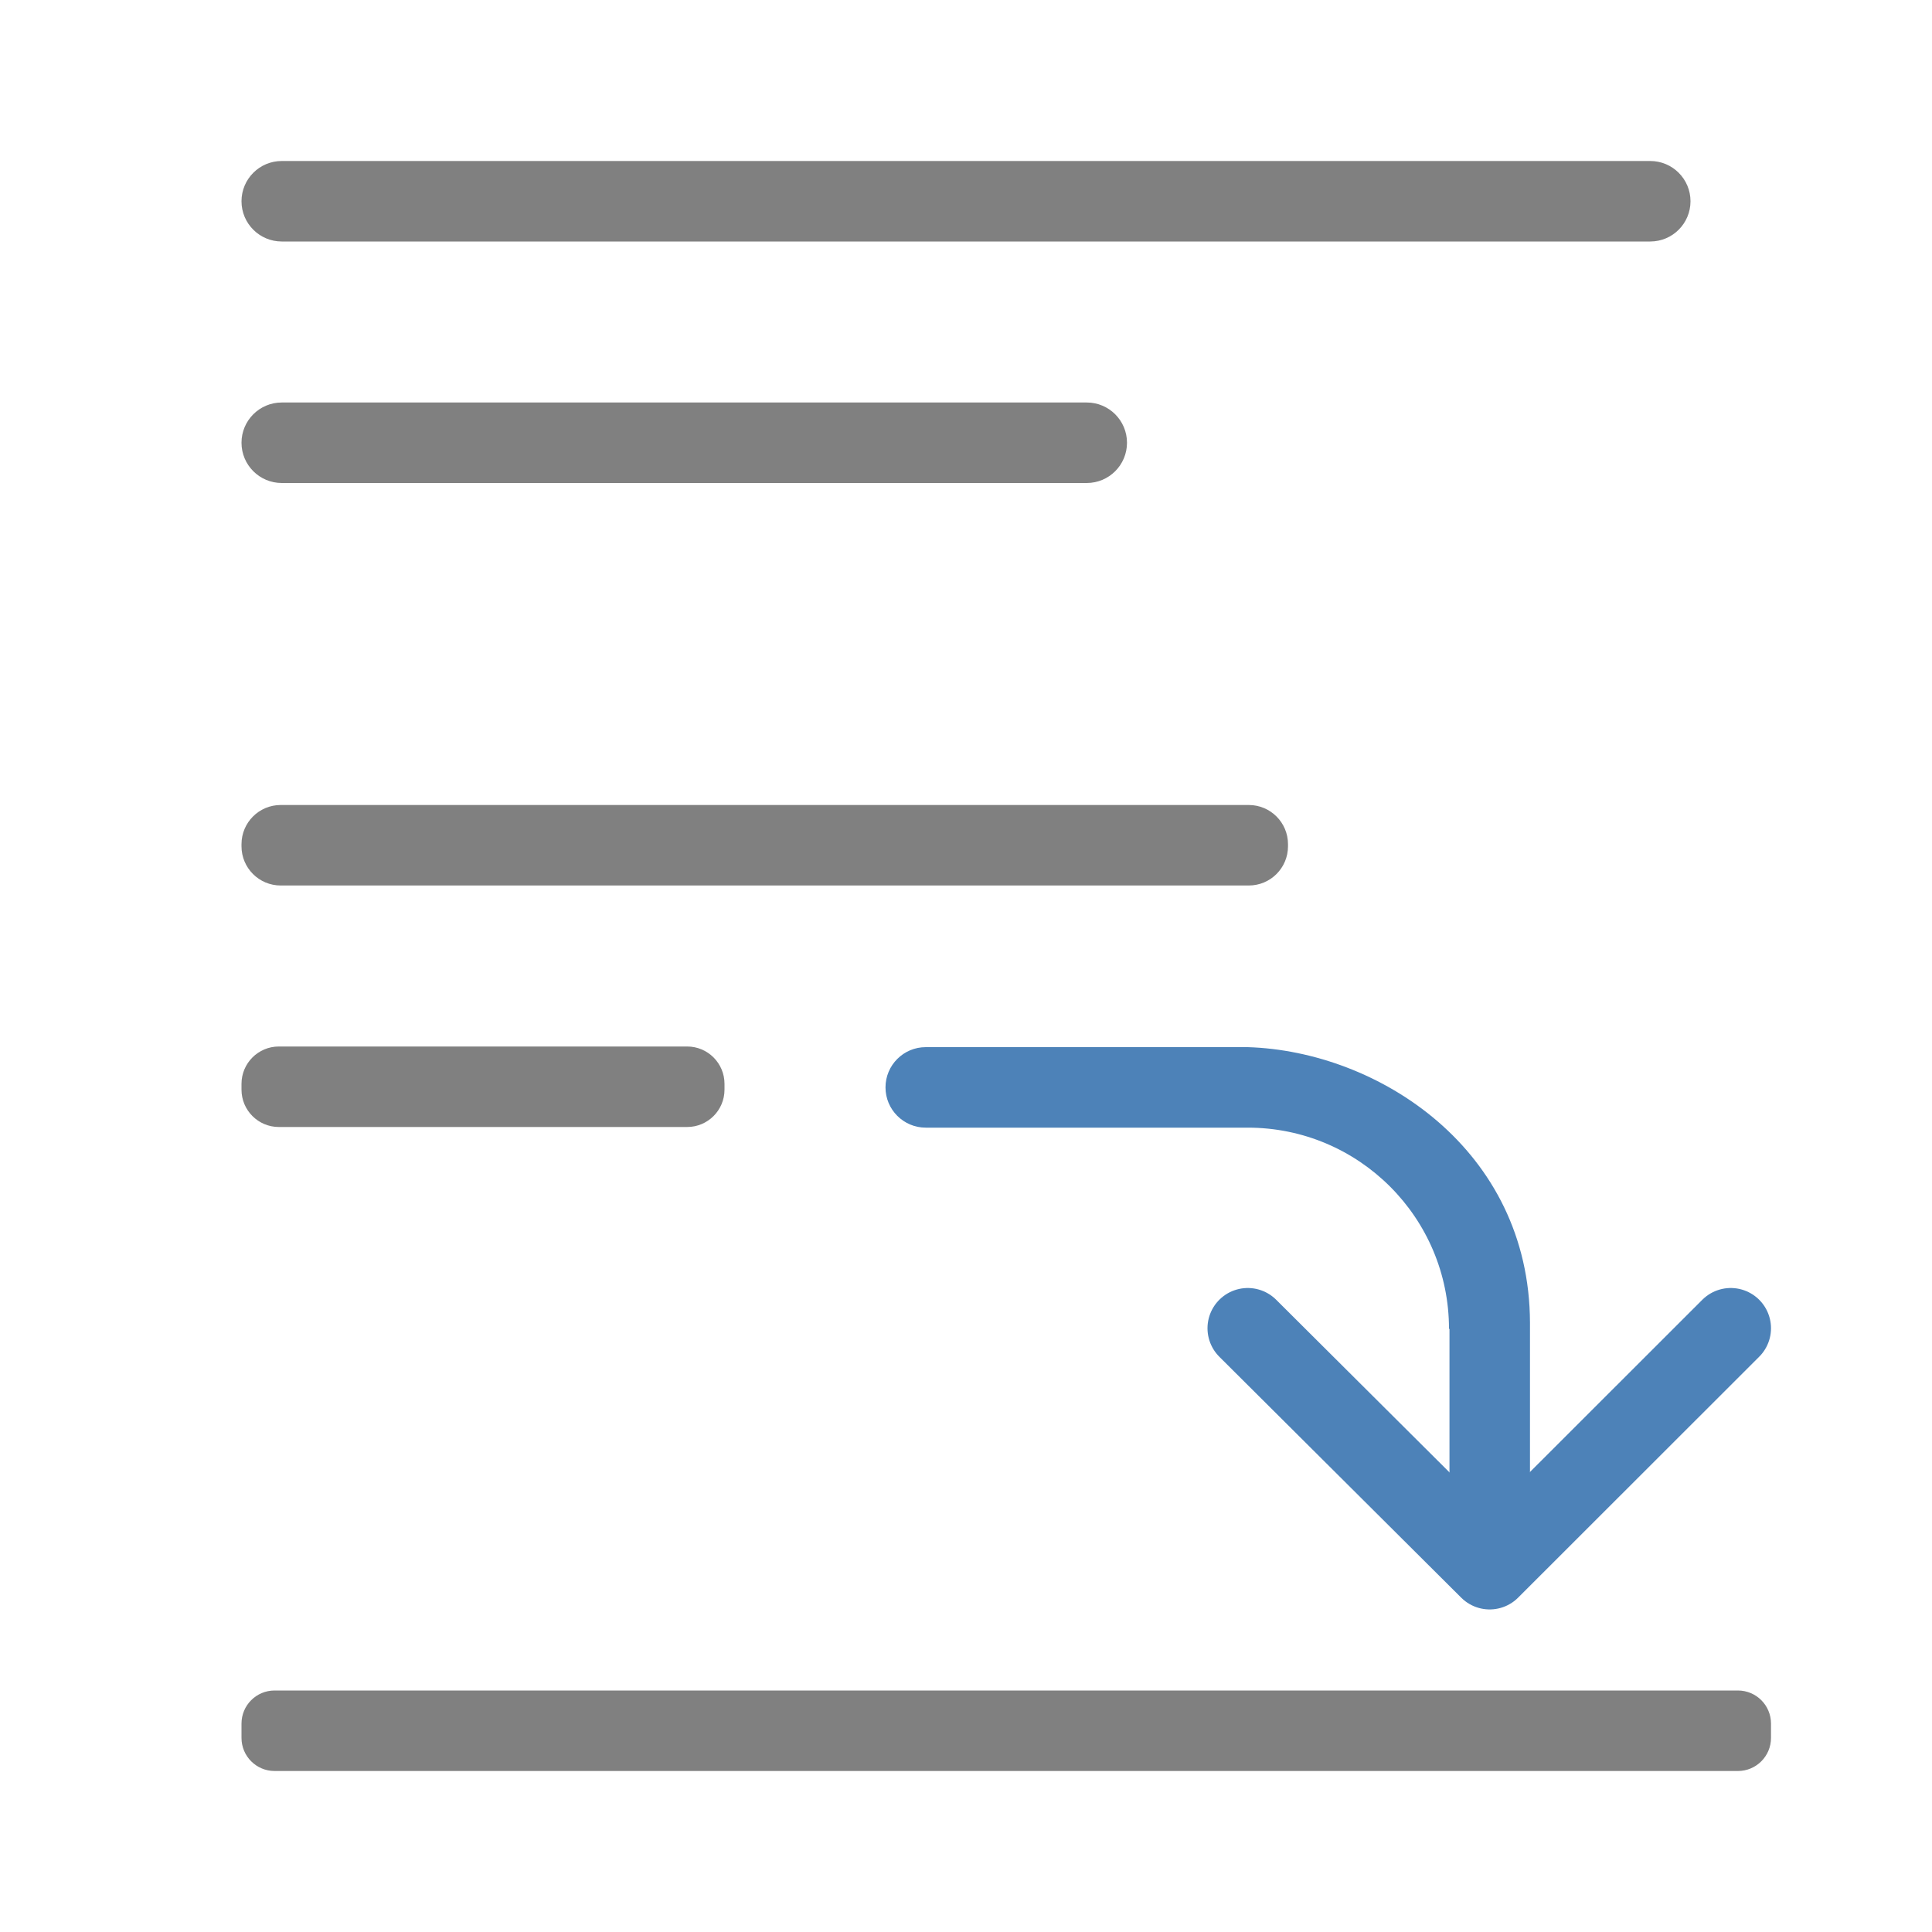
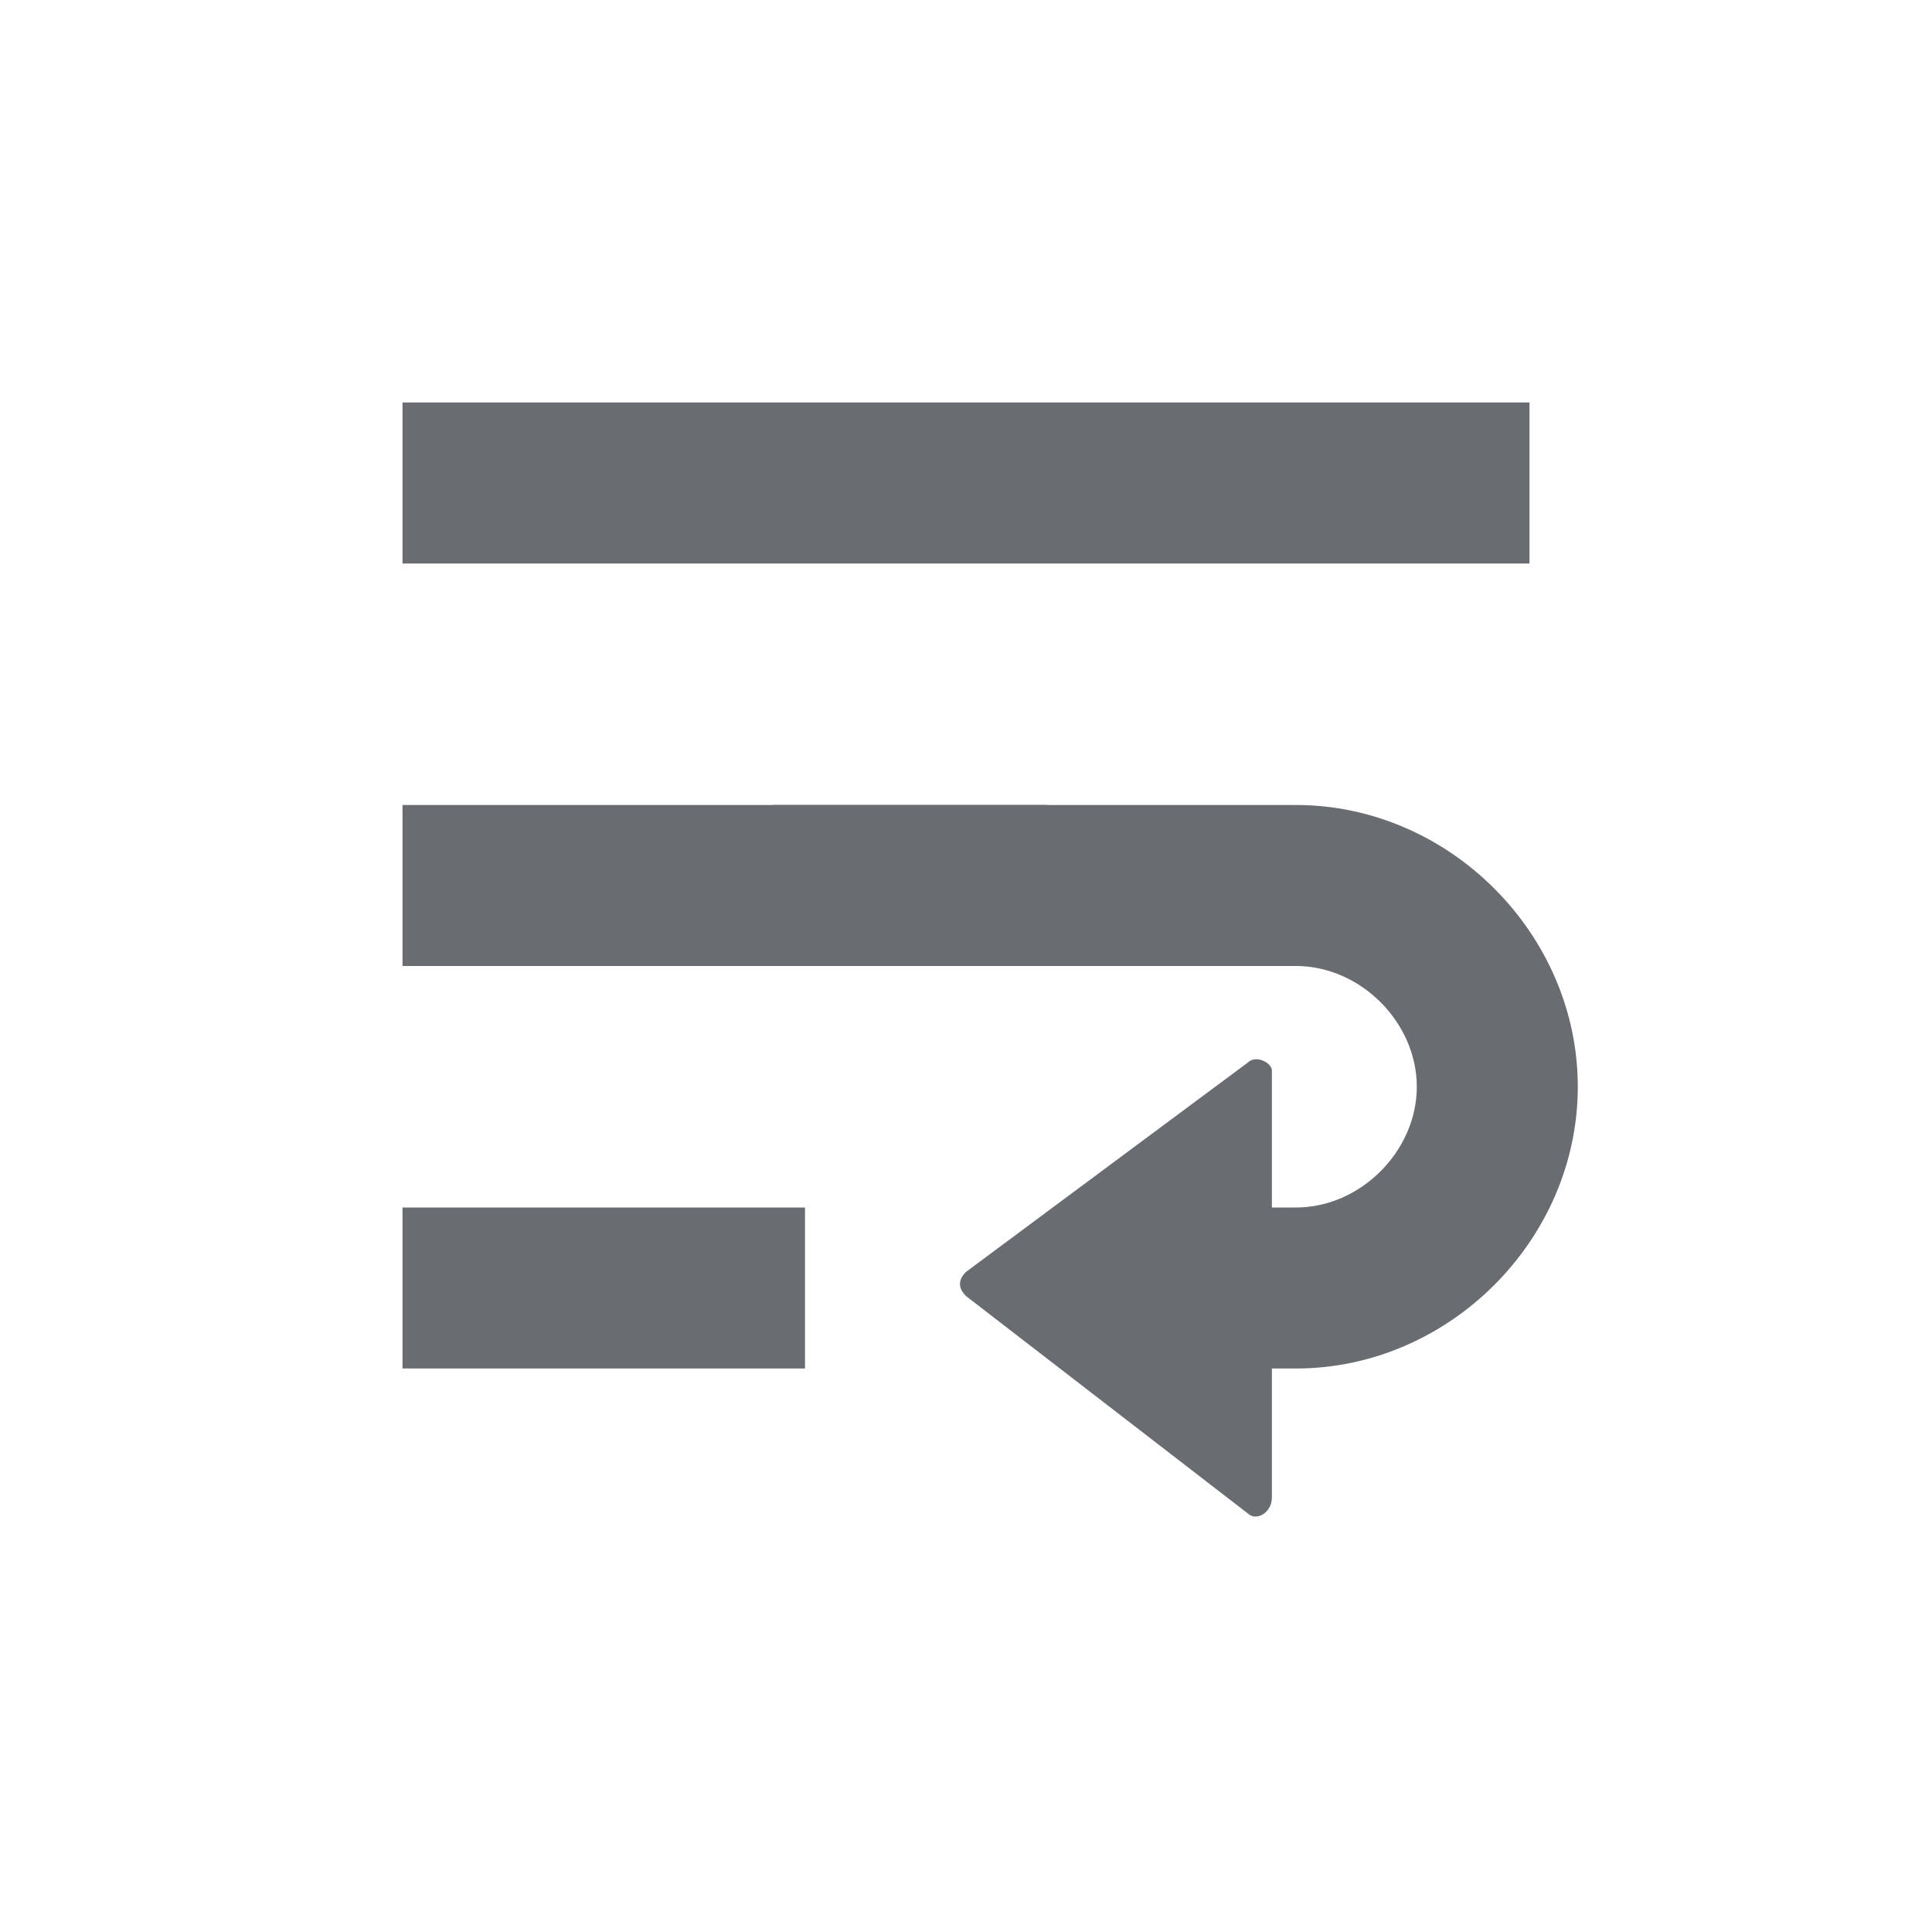
- <svg xmlns="http://www.w3.org/2000/svg" viewBox="0 0 24 24">
-   <g fill="#808080" transform="scale(-1 1)">
-     <rect height="1" ry=".5" width="18" x="-21" y="2" />
-     <rect height="1" ry=".487" width="13" x="-16" y="10" />
-     <rect height="1" ry=".411" width="19" x="-22" y="21" />
-     <rect height="1" ry=".464" width="6" x="-9" y="13" />
-     <rect height="1" ry=".5" width="11" x="-14" y="5" />
-   </g>
-   <path d="m21.5 16.5-2.995 2.993-3.005-2.993" fill="none" stroke="#4d82b8" stroke-linecap="round" stroke-linejoin="round" />
-   <path d="m11.5 13.008c-.276 0-.5.224-.5.5s.224.5.5.5h4c1.381 0 2.5 1.119 2.5 2.5h.006v.424 2.068h1v-2.068-.5c-.006-2.155-1.883-3.374-3.506-3.424z" fill="#4d82b8" fill-rule="evenodd" />
+ <svg xmlns="http://www.w3.org/2000/svg" version="1.1" id="Layer_1" x="0px" y="0px" viewBox="0 0 24 24" enable-background="new 0 0 24 24" xml:space="preserve">
+   <path fill-rule="evenodd" clip-rule="evenodd" fill="#696D72" d="M5,7V5h14v2H5z M13,12H5v-2h8V12z M10,15v2H9H5v-2h4H10z   M15.5,18.8L12,16.1c-0.1-0.1-0.1-0.2,0-0.3l3.5-2.6c0.1-0.1,0.3,0,0.3,0.1v5.3C15.8,18.8,15.6,18.9,15.5,18.8z" />
+   <path fill-rule="evenodd" clip-rule="evenodd" fill="#696D72" d="M16.1,17h-0.5v-2h0.5c0.8,0,1.5-0.7,1.5-1.5S16.9,12,16.1,12H9.6  v-2h6.5c1.9,0,3.5,1.6,3.5,3.5S18,17,16.1,17z" />
</svg>
